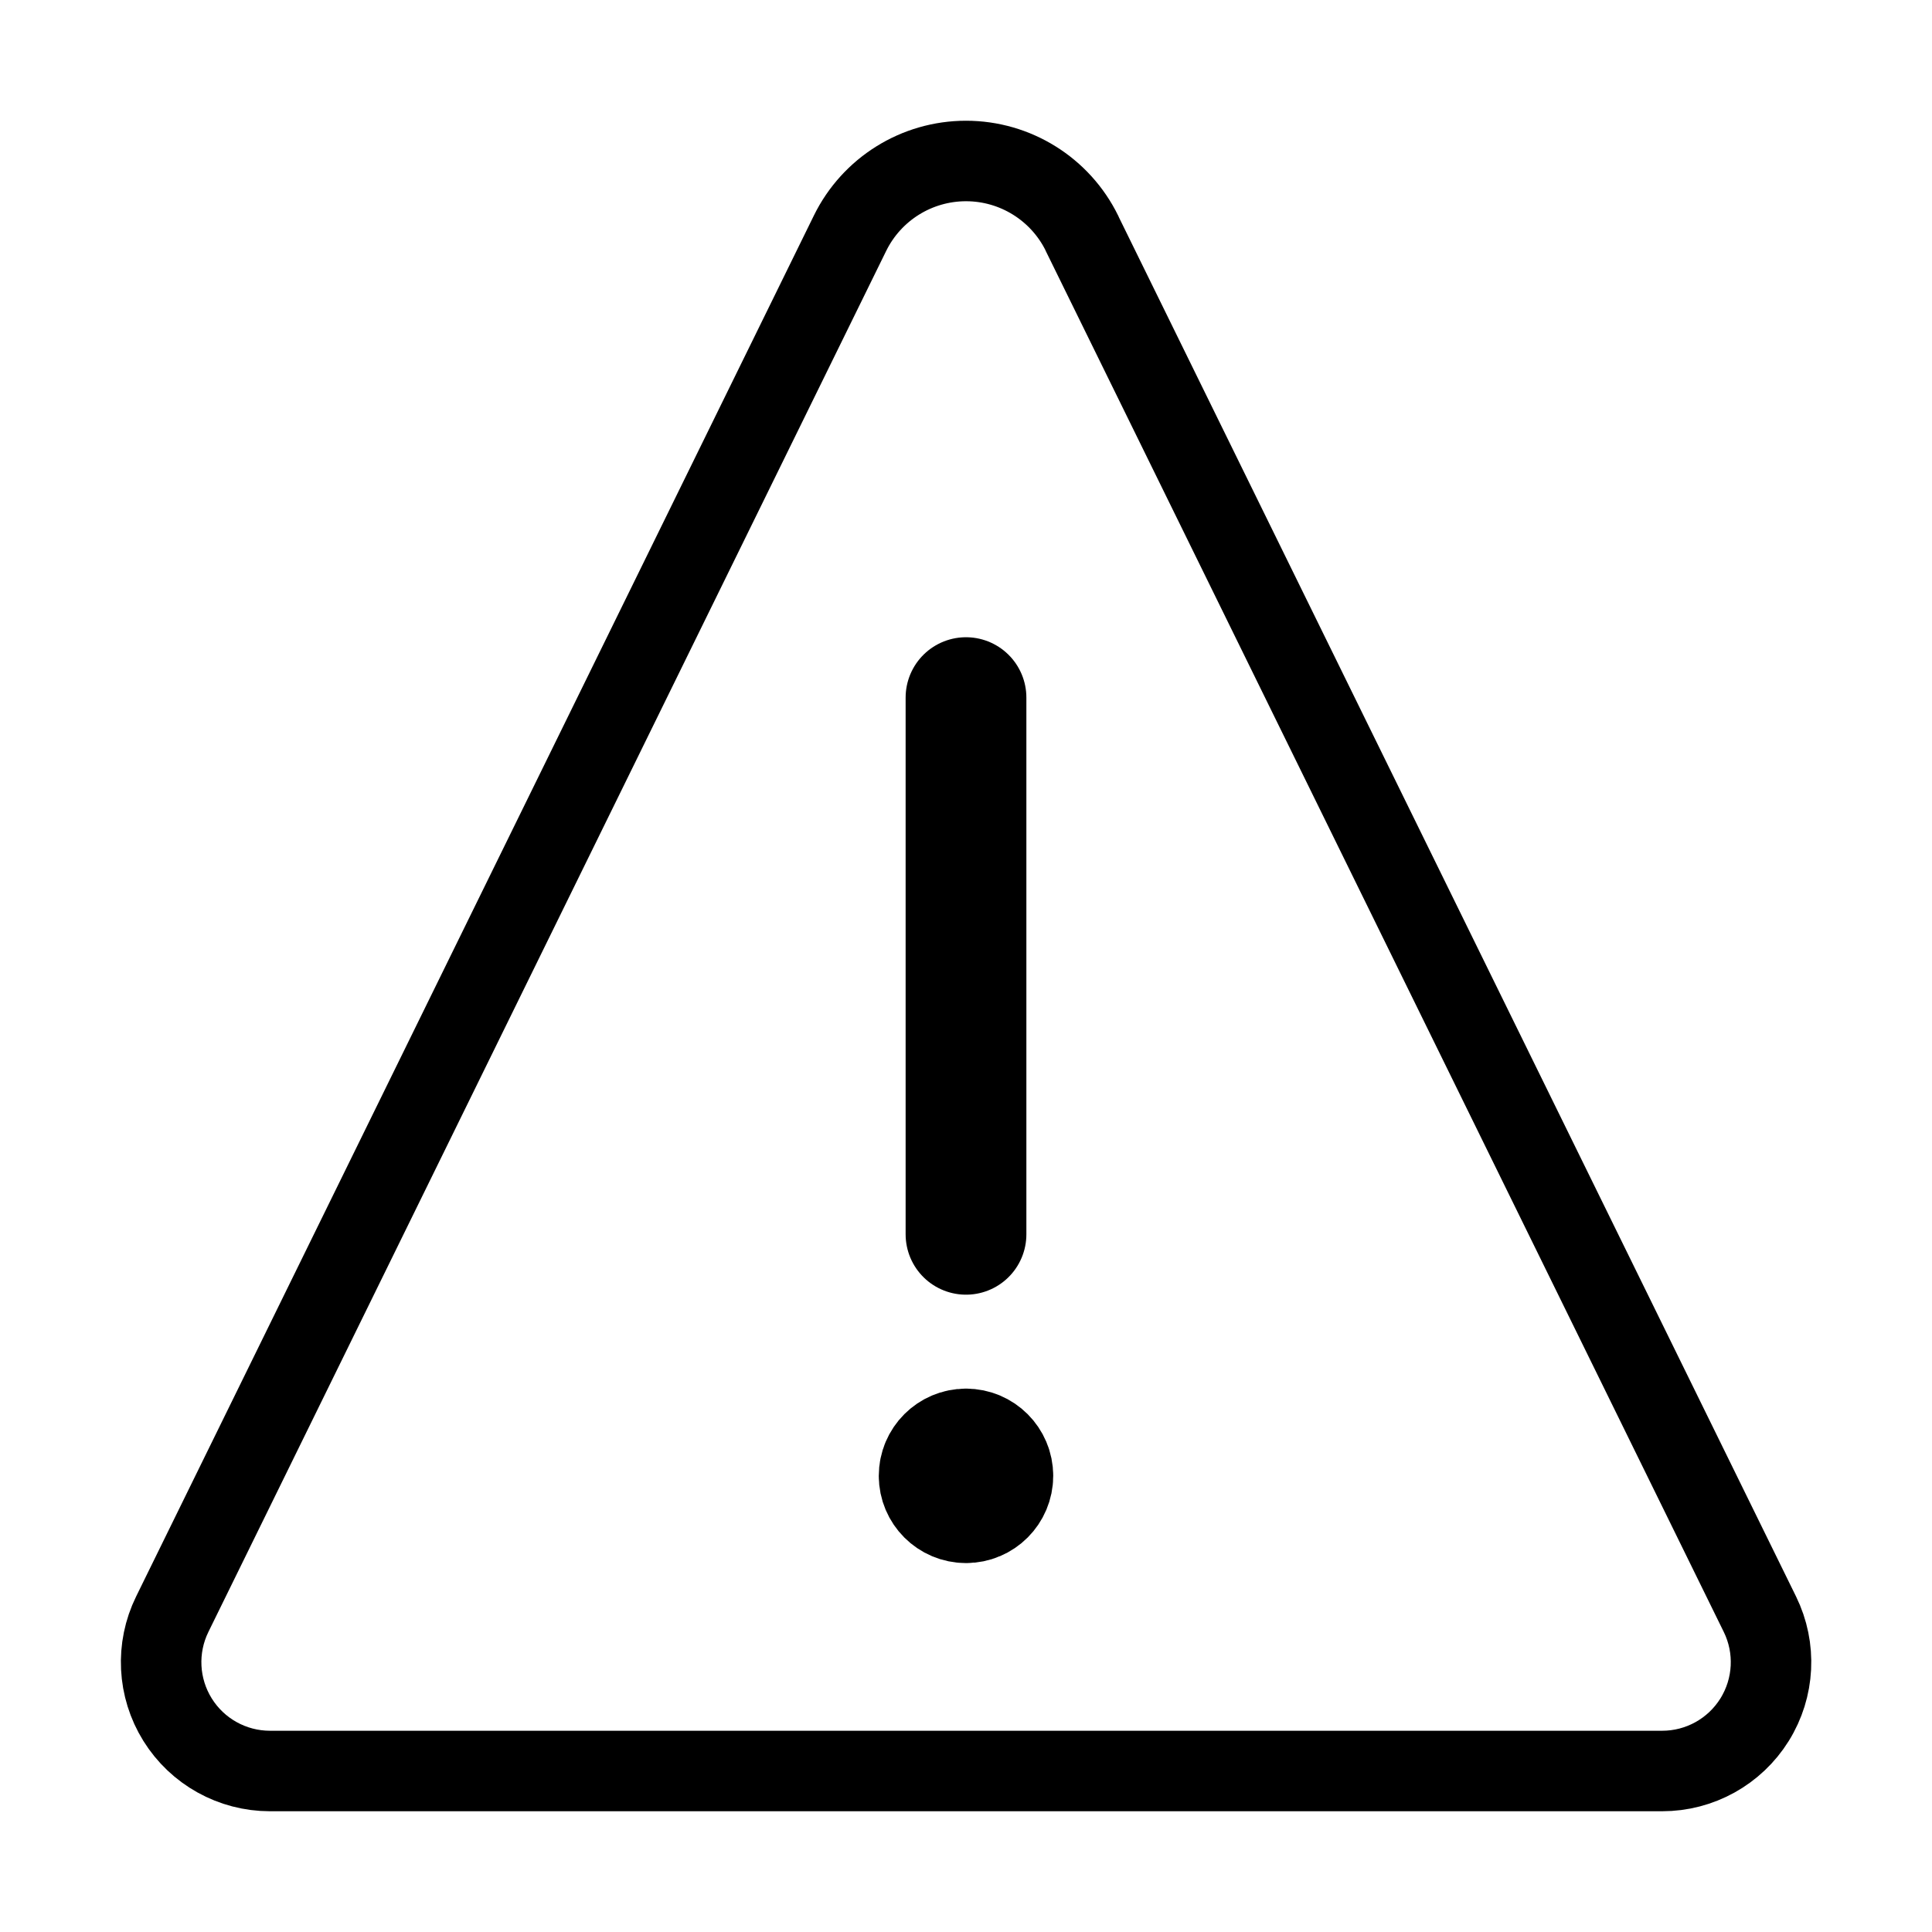
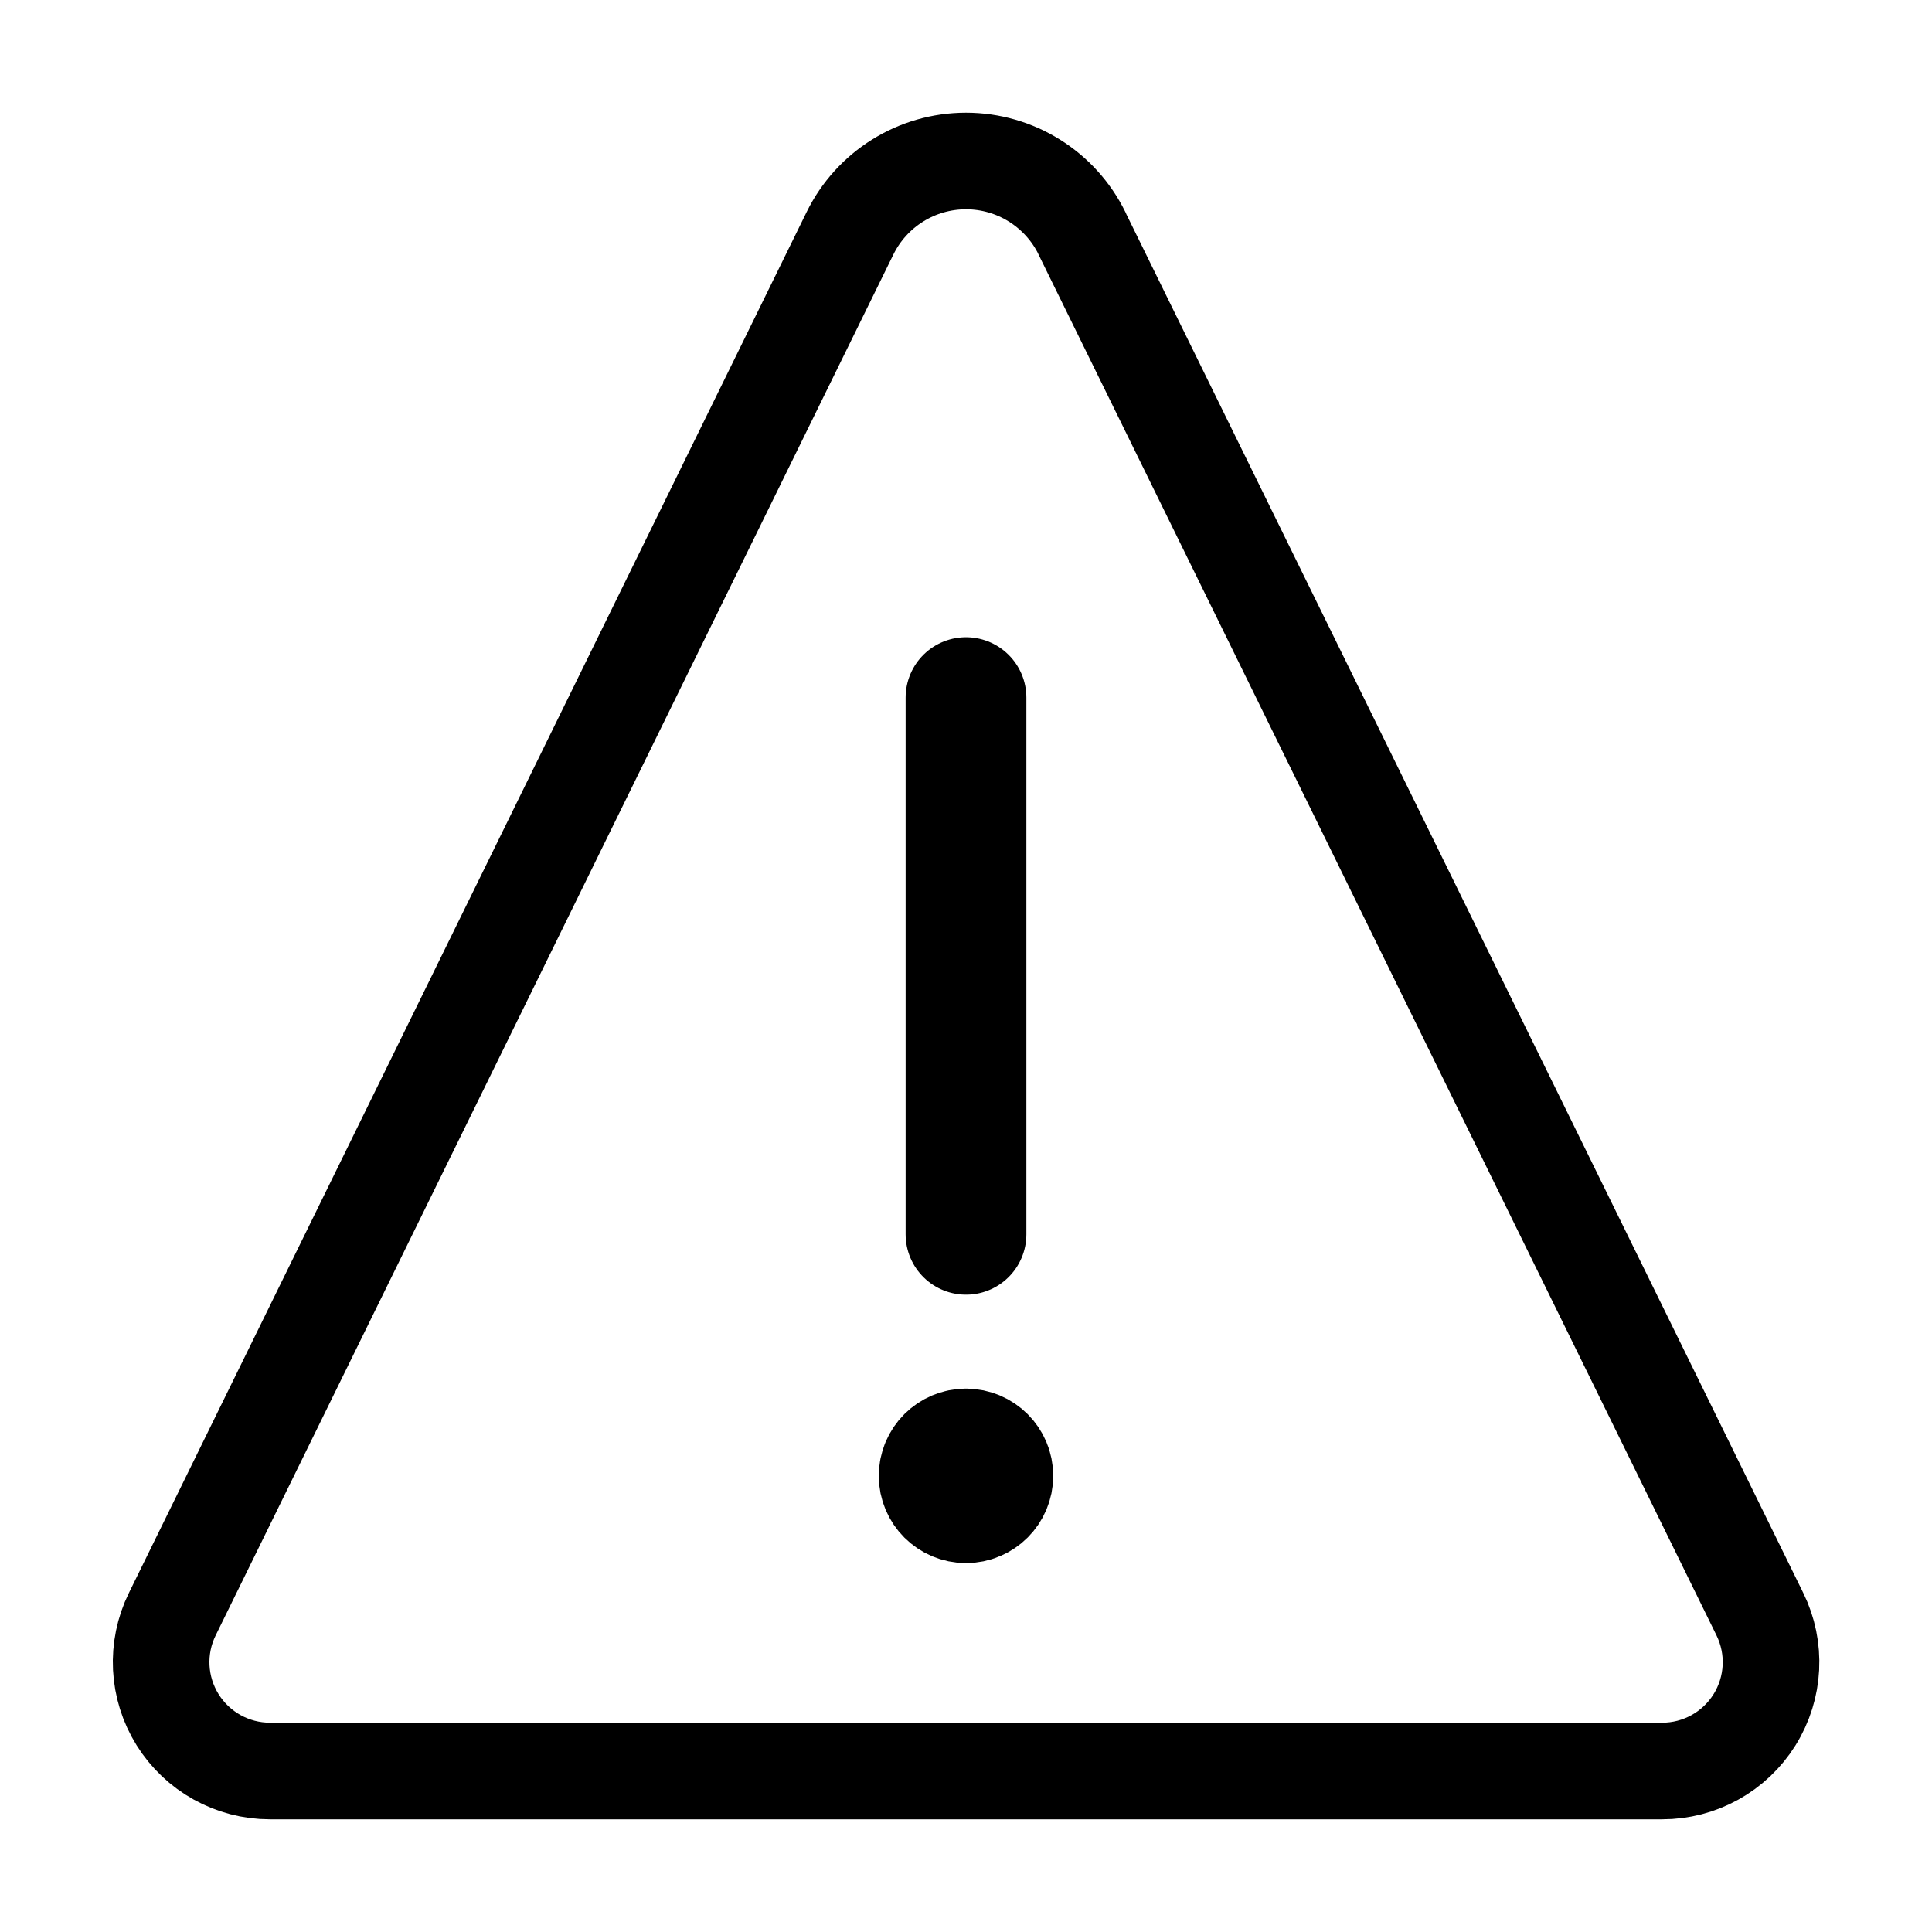
<svg xmlns="http://www.w3.org/2000/svg" width="24" height="24" viewBox="0 0 24 24" fill="none">
  <path d="M12 18a.333.333 0 100 .667.333.333 0 000-.667v0" stroke="#000" stroke-width="1.5" stroke-linecap="round" stroke-linejoin="round" />
  <path d="M12 15.333V8.666" stroke="#000" stroke-width="1.5" stroke-linecap="round" />
-   <path clip-rule="evenodd" d="M13.441 2.898a1.605 1.605 0 00-2.882 0L2.14 20.052A1.352 1.352 0 003.353 22h17.294a1.352 1.352 0 001.215-1.948L13.44 2.898z" stroke="#000" stroke-linecap="round" stroke-linejoin="round" />
+   <path clip-rule="evenodd" d="M13.441 2.898a1.605 1.605 0 00-2.882 0L2.14 20.052A1.352 1.352 0 003.353 22h17.294a1.352 1.352 0 001.215-1.948L13.44 2.898z" stroke="#000" stroke-width="1.2" stroke-linecap="round" stroke-linejoin="round" />
</svg>
